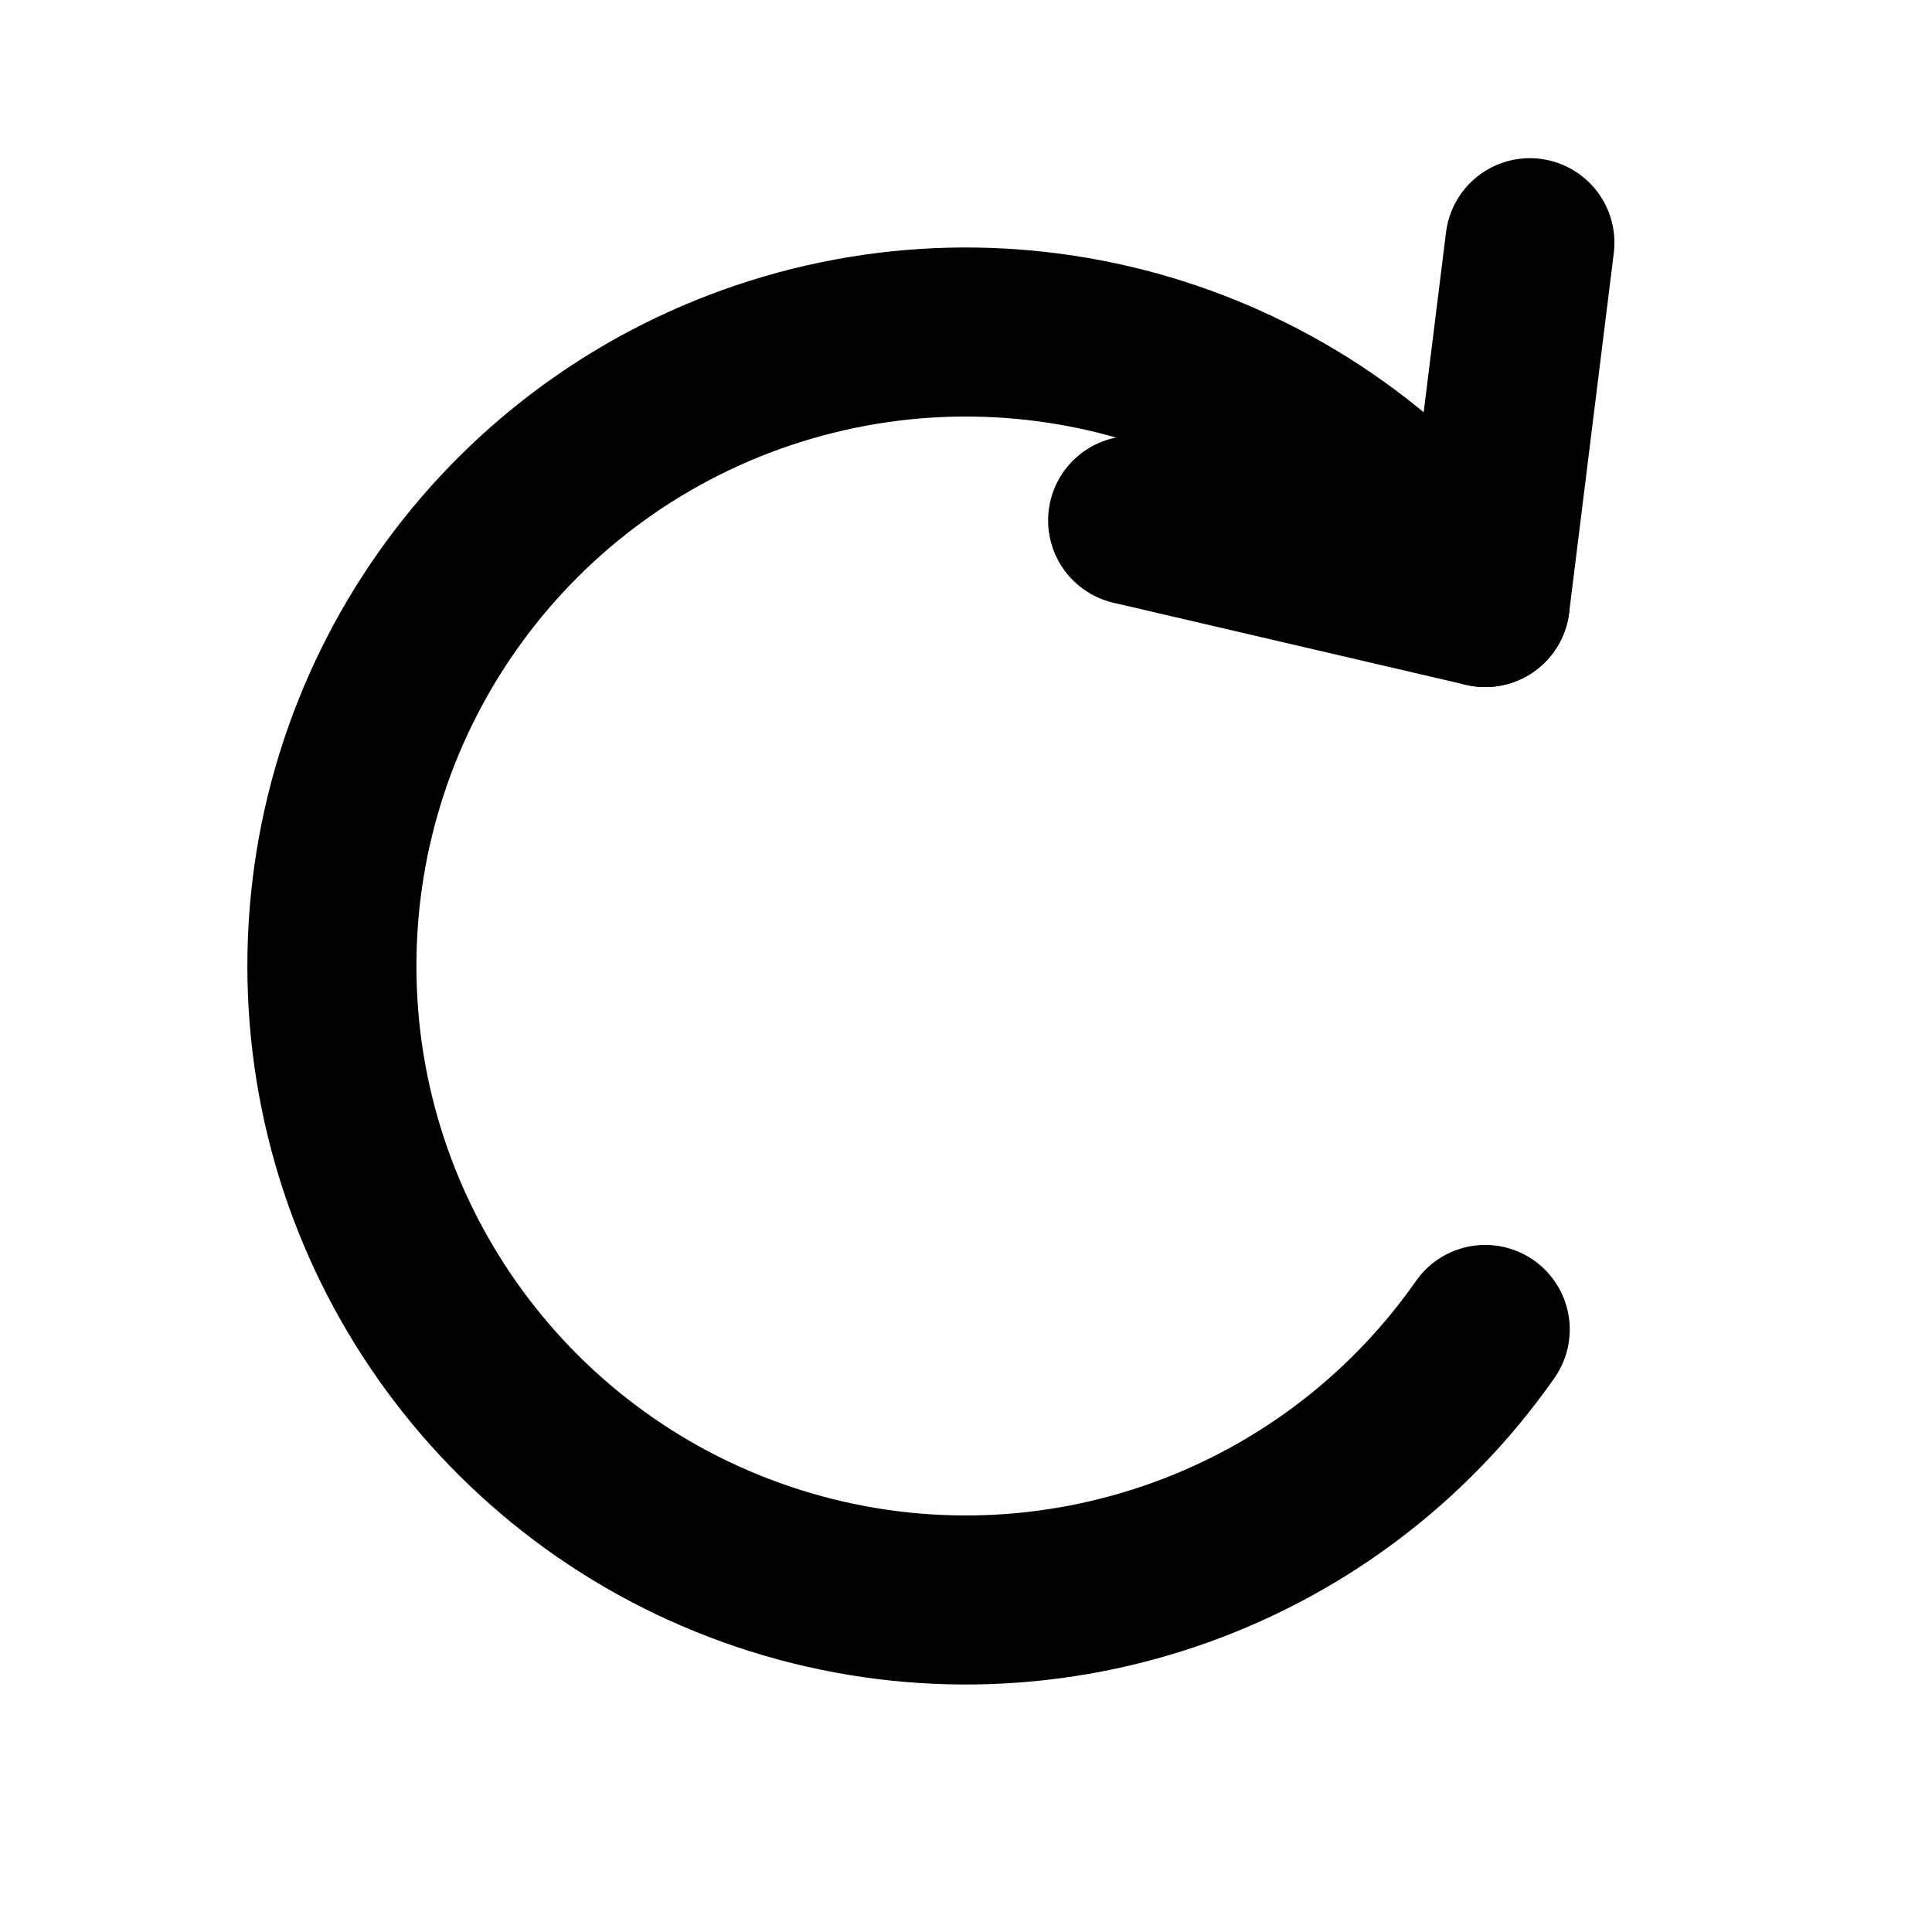
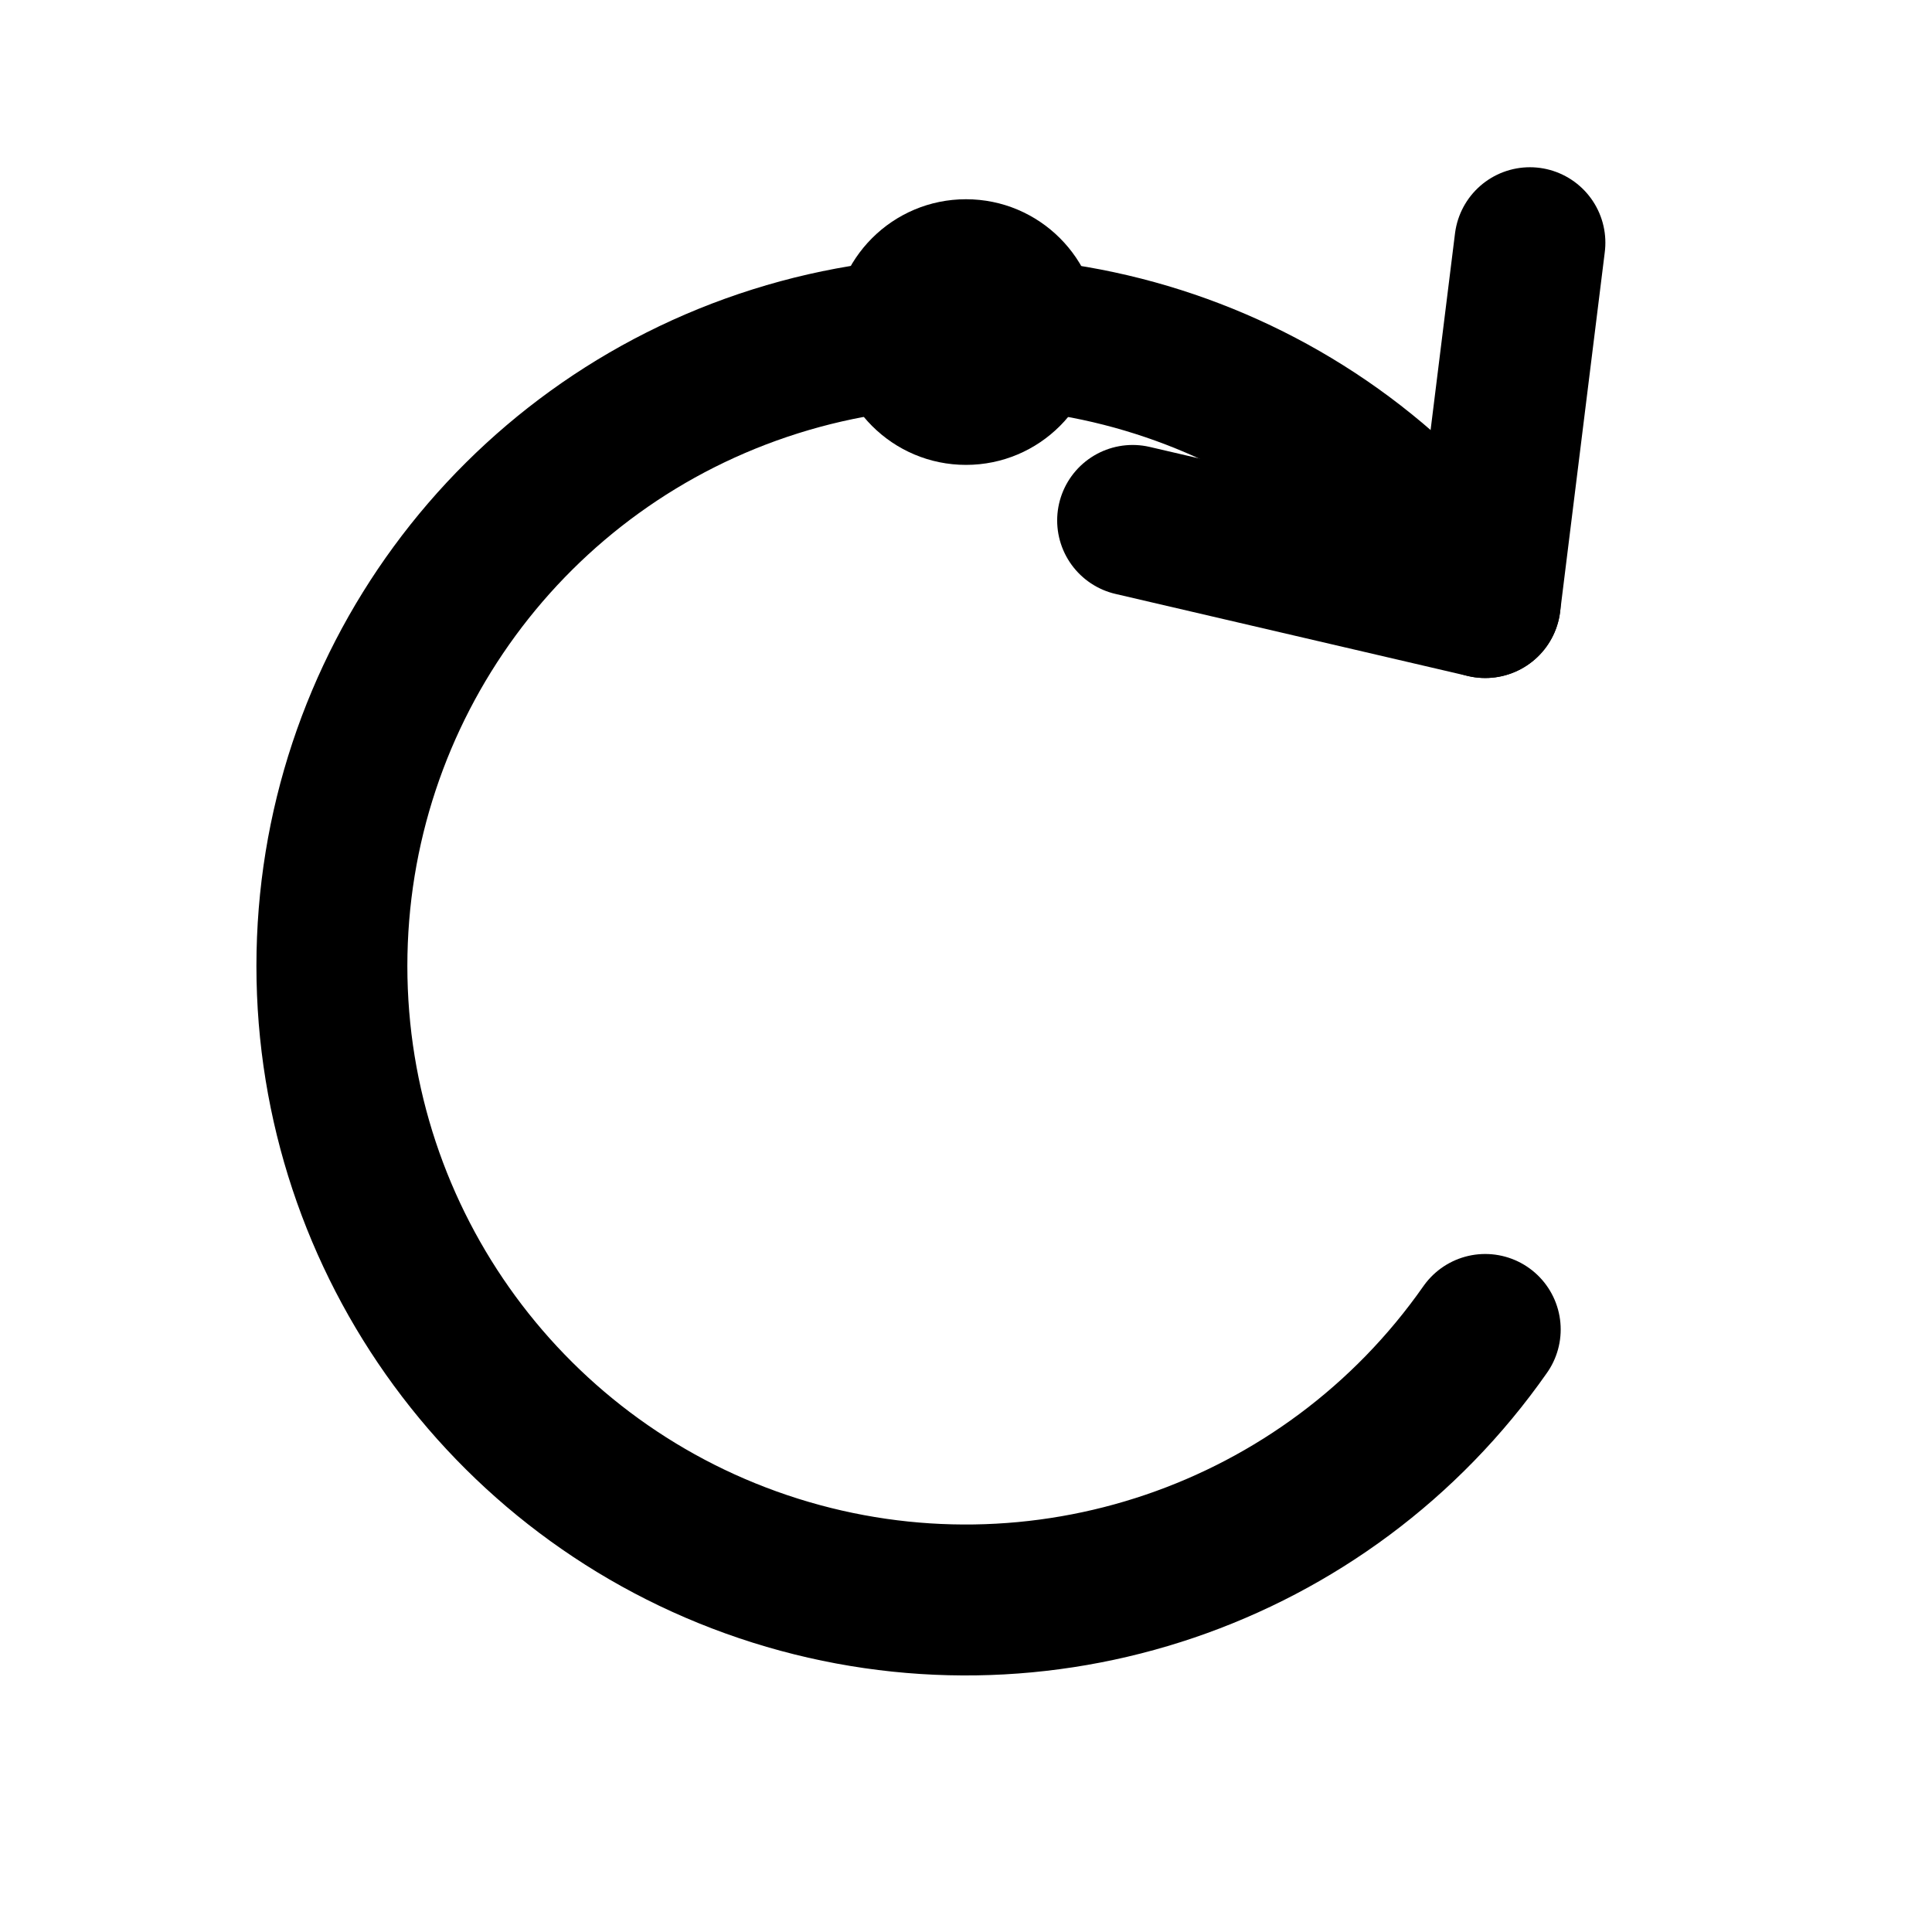
- <svg xmlns="http://www.w3.org/2000/svg" viewBox="0 0 16 16" fill="none" stroke="currentColor" stroke-width="1.4" stroke-linecap="round" stroke-linejoin="round">
+ <svg xmlns="http://www.w3.org/2000/svg" viewBox="0 0 16 16" fill="none" stroke="currentColor" stroke-width="1.25" stroke-linecap="round" stroke-linejoin="round">
  <path d="M12.3 11.01A5.25 5.25 0 1 1 12.3 4.99" />
  <path d="M12.67 2.01l-.37 2.98-2.92-.68" />
+   <circle cx="8" cy="2.75" r="1.1" fill="currentColor" stroke="none" />
</svg>
